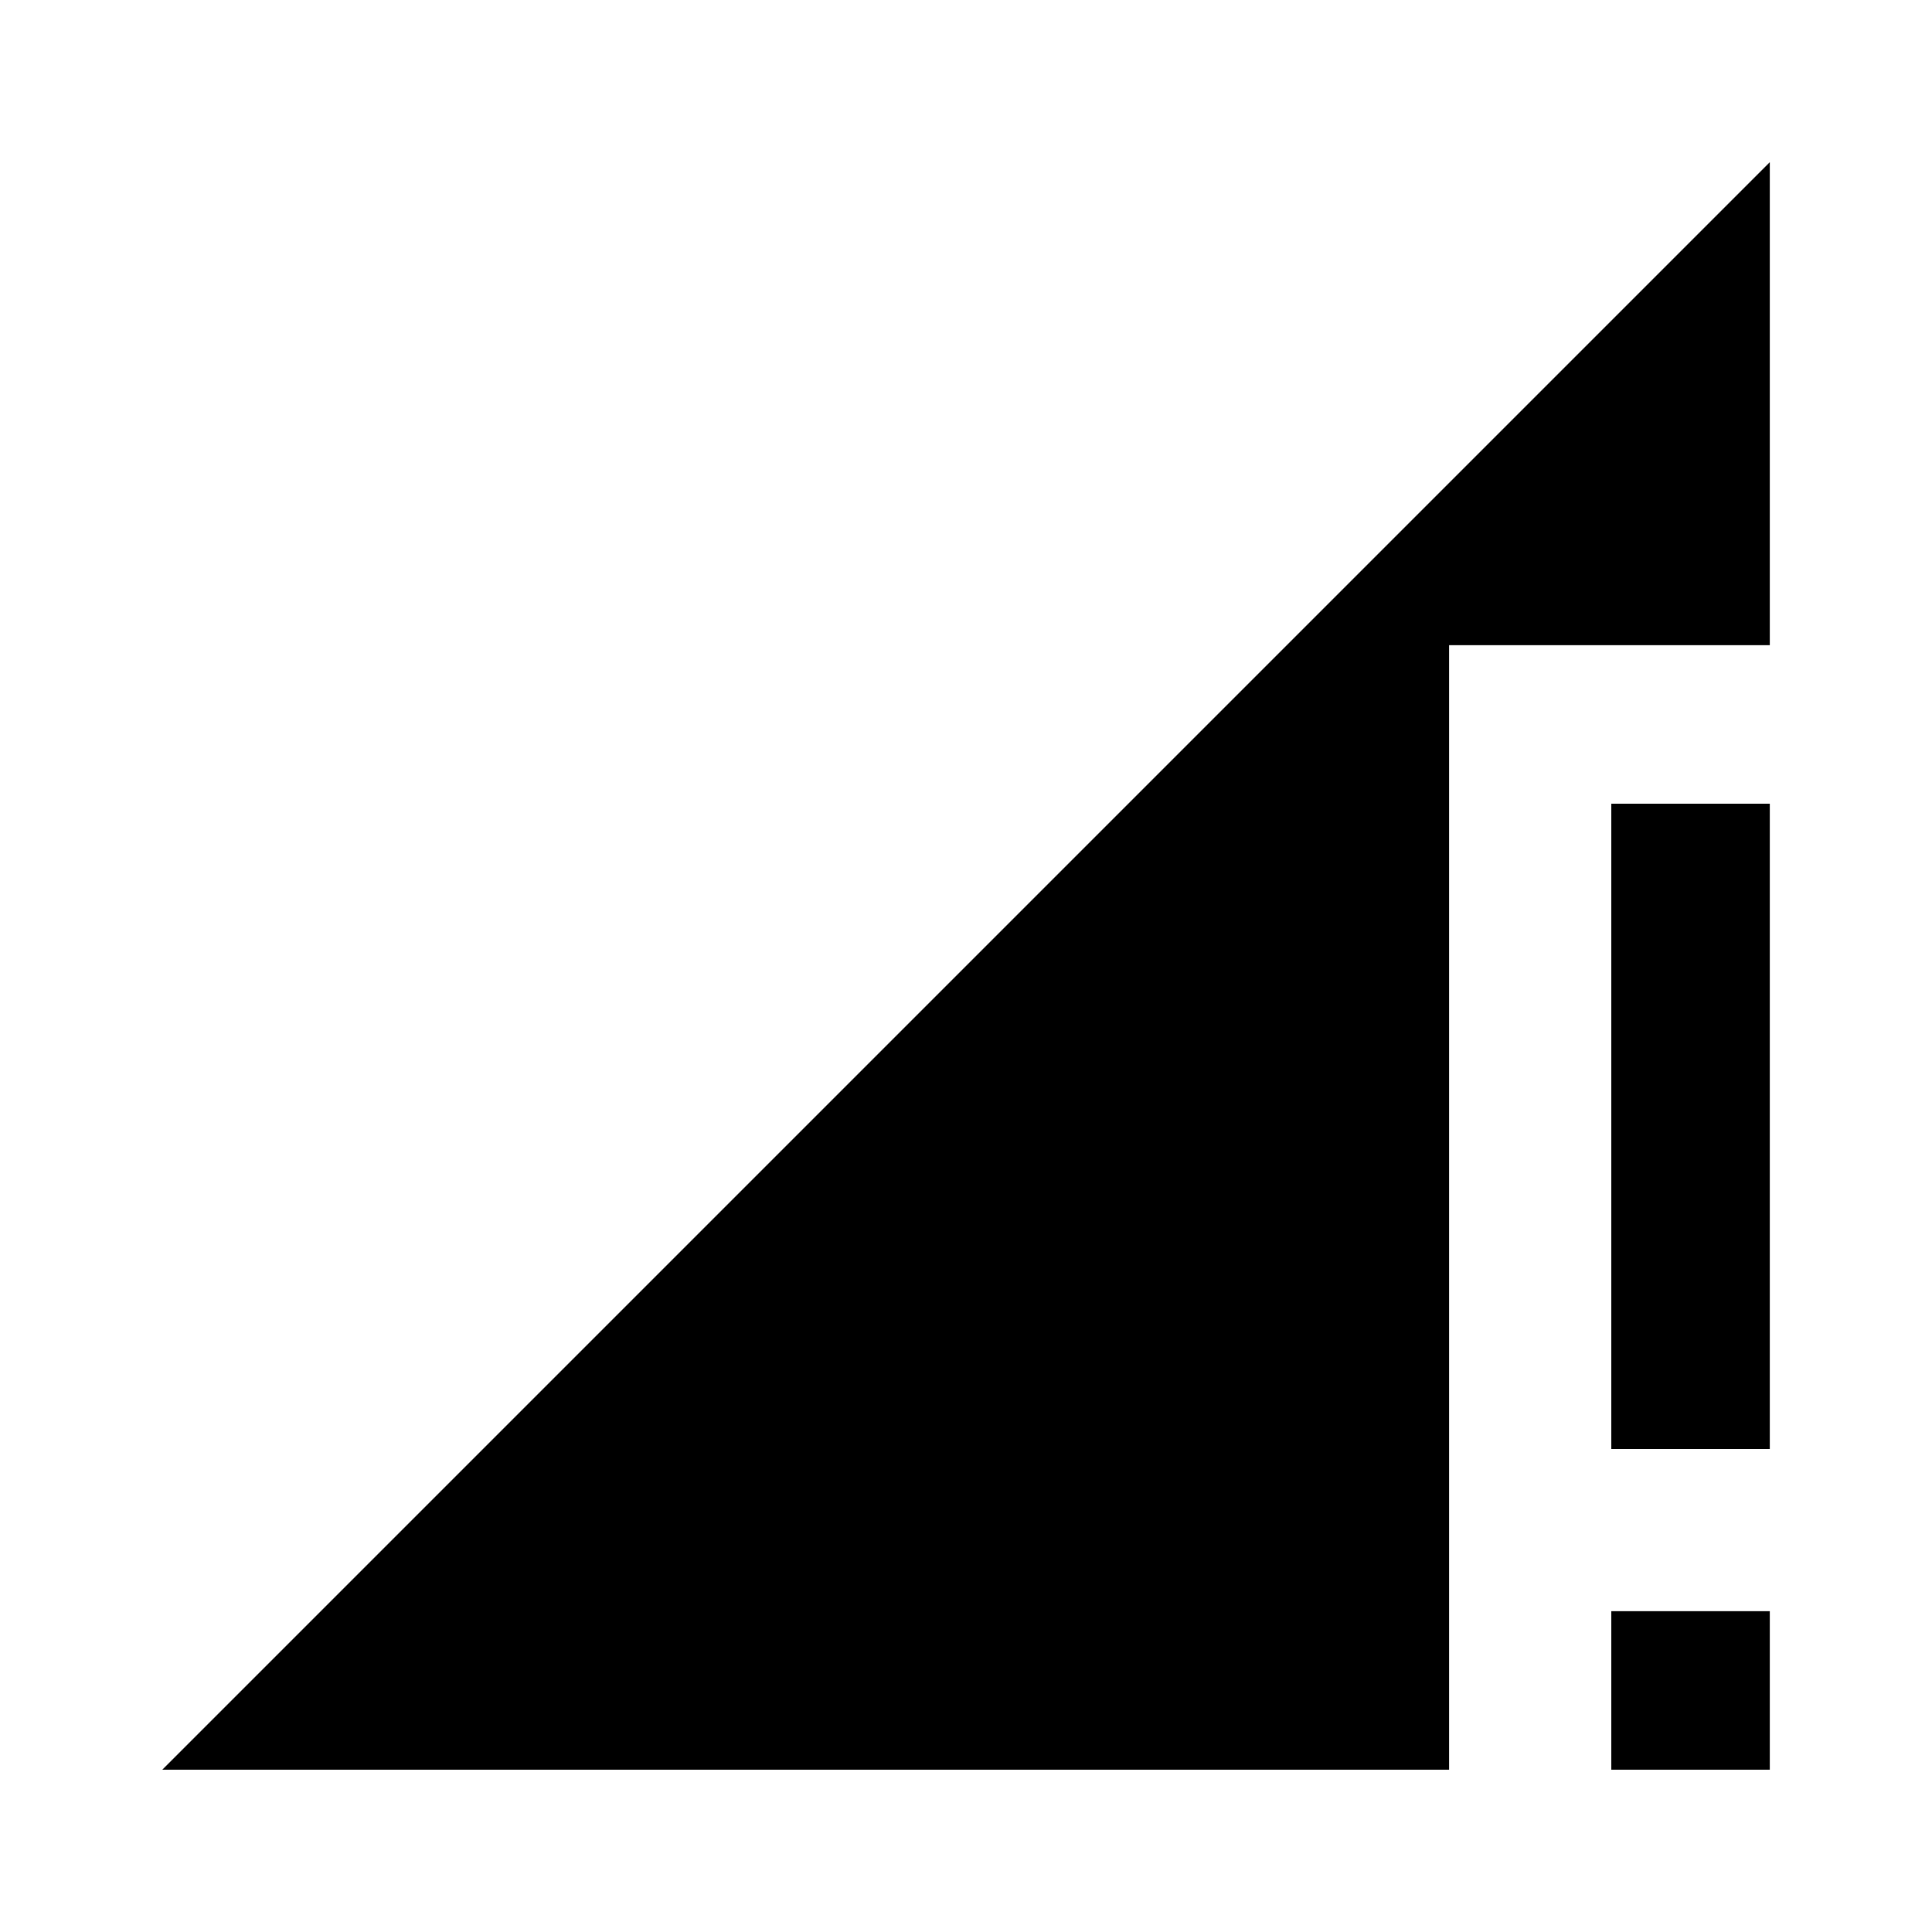
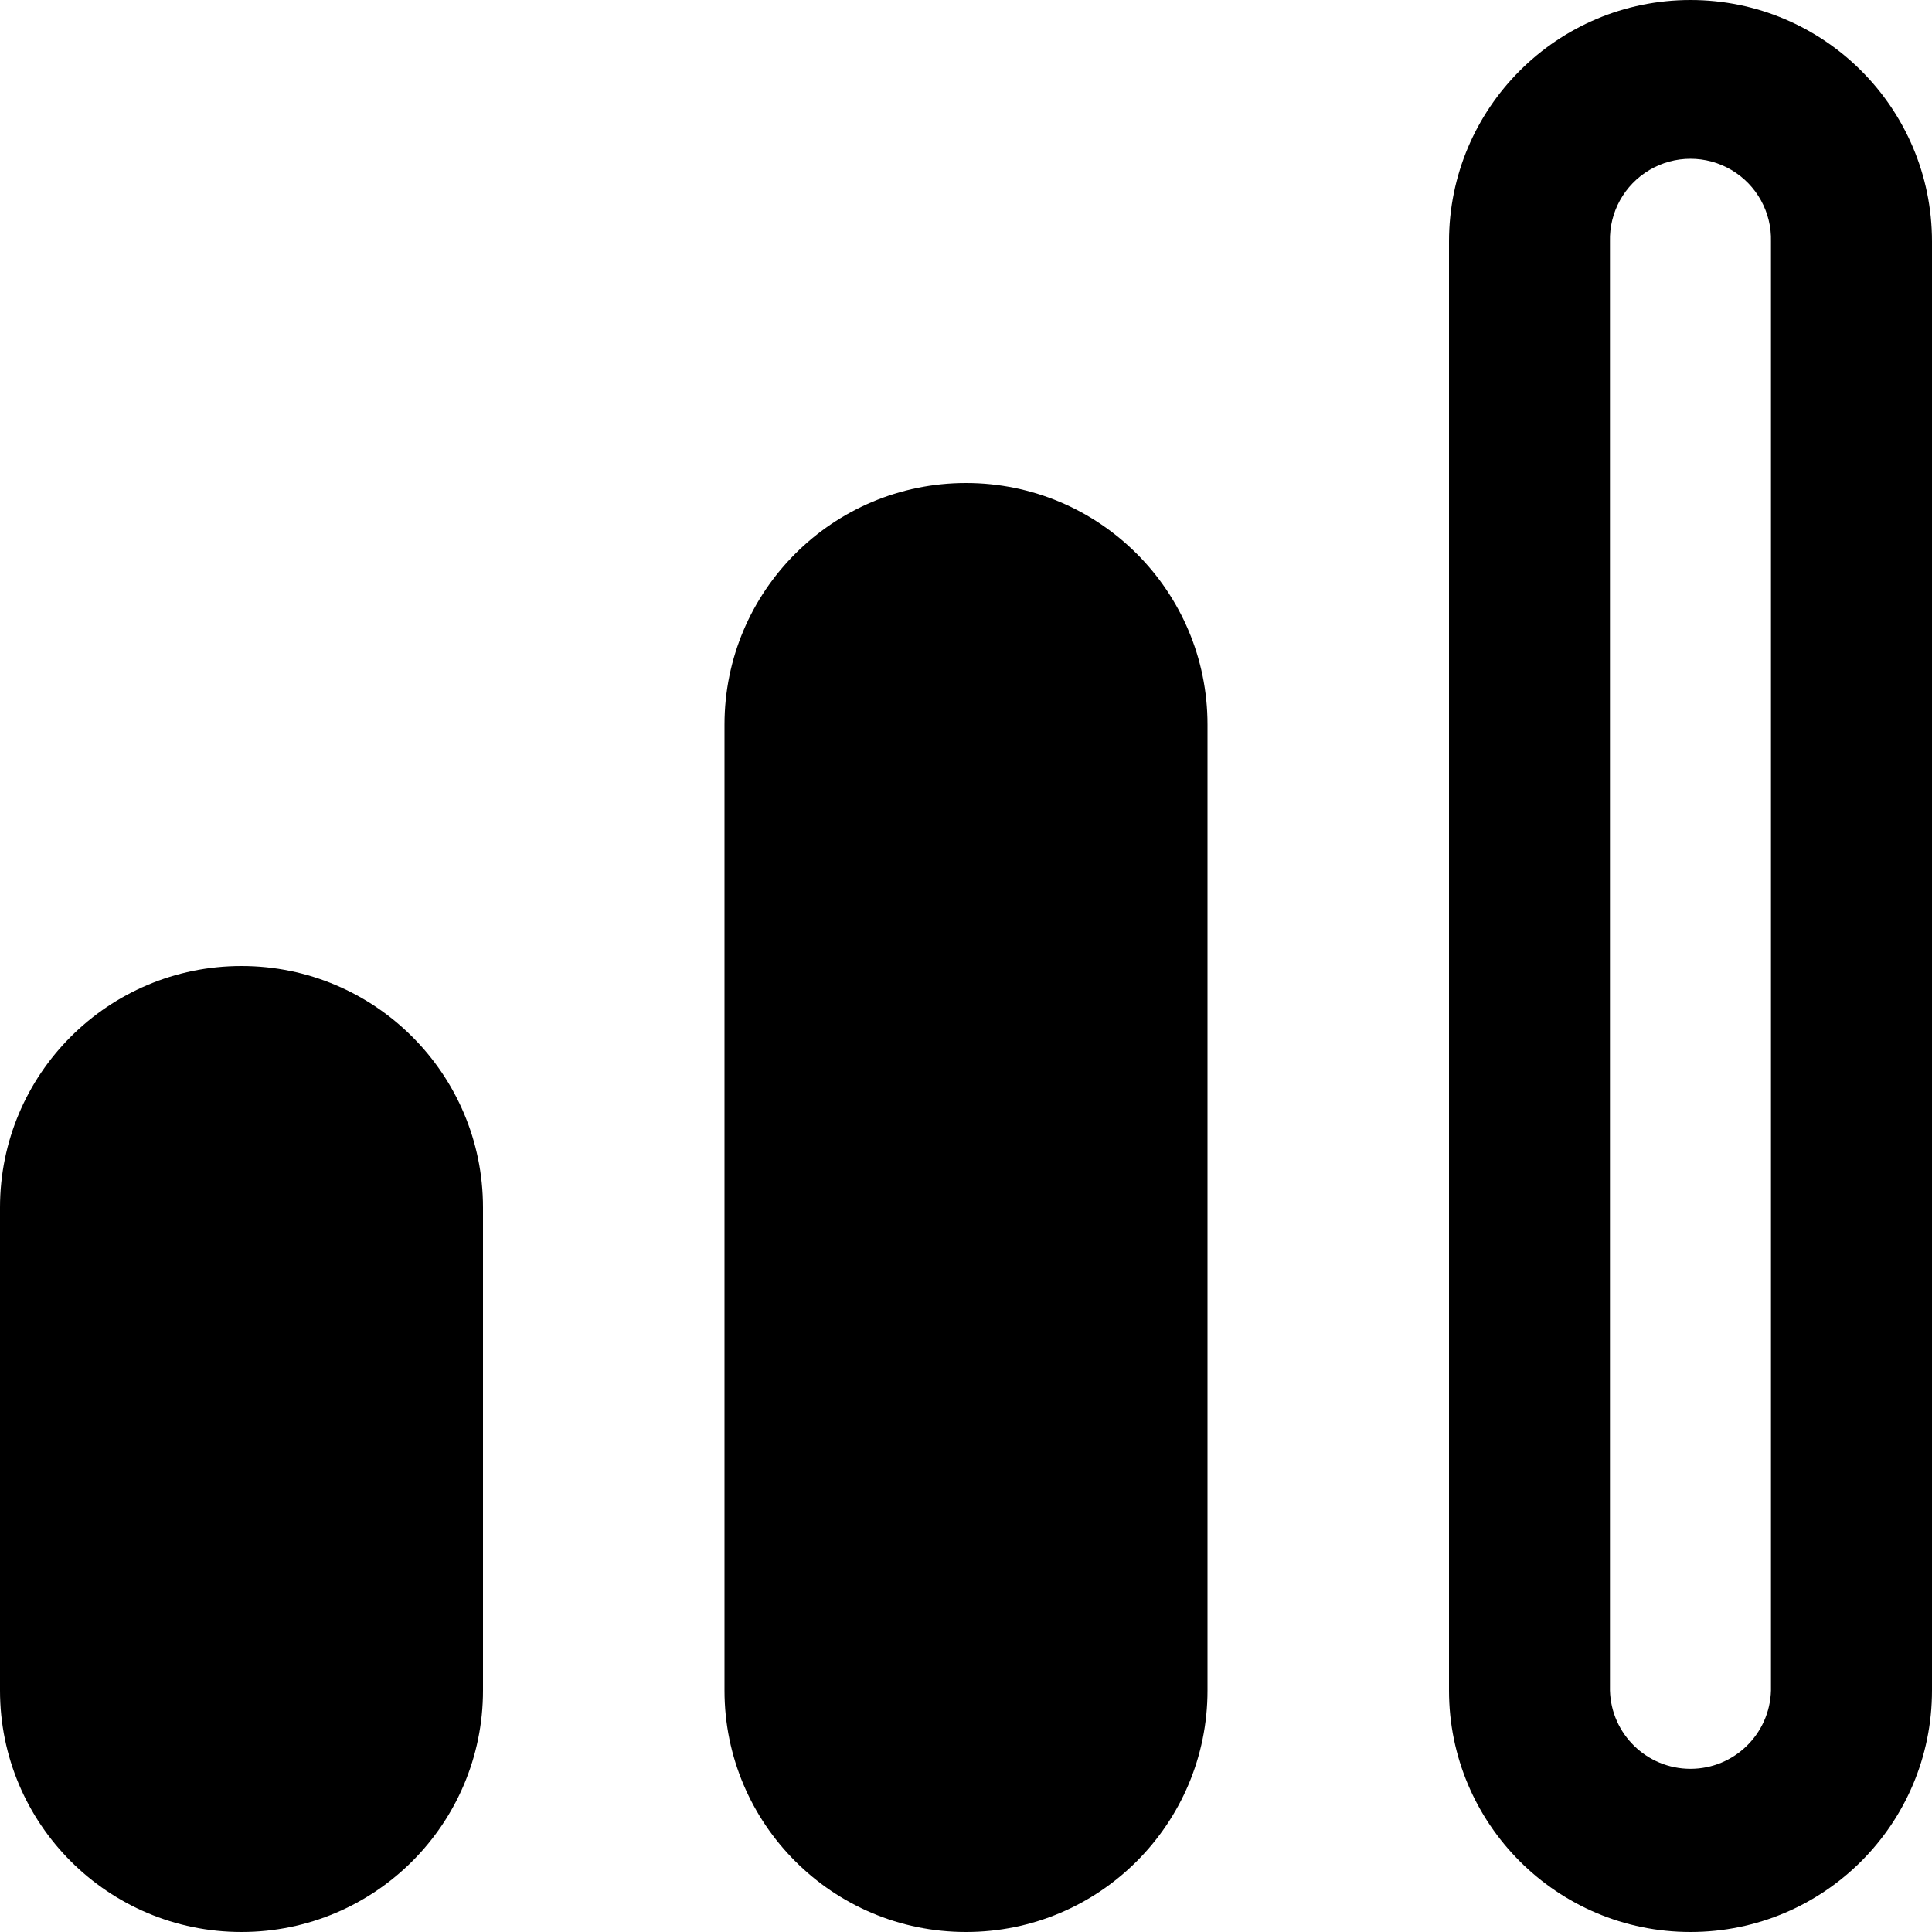
- <svg xmlns="http://www.w3.org/2000/svg" version="1.1" width="24" height="24" viewBox="0 0 24 24">
-   <path d="M2.016 21.984l19.969-19.969v6h-3.984v13.969h-15.984zM20.016 21.984v-1.969h1.969v1.969h-1.969zM20.016 18v-8.016h1.969v8.016h-1.969z" />
+ <svg xmlns="http://www.w3.org/2000/svg" width="32" height="32" viewBox="0 0 32 32">
+   <g transform="translate(-1010 -1159)">
+     <rect width="32" height="32" transform="translate(1010 1159)" fill="none" />
+     <path d="M692,1299v-24a4,4,0,1,1,8,0v24a4,4,0,0,1-8,0Zm2.666-24v24a1.334,1.334,0,0,0,2.667,0v-24a1.334,1.334,0,1,0-2.667,0ZM680,1299v-16a4,4,0,0,1,8,0v16a4,4,0,0,1-8,0Zm-12,0v-8a4,4,0,0,1,8,0v8a4,4,0,0,1-8,0Z" transform="translate(342 -112)" />
+   </g>
</svg>
